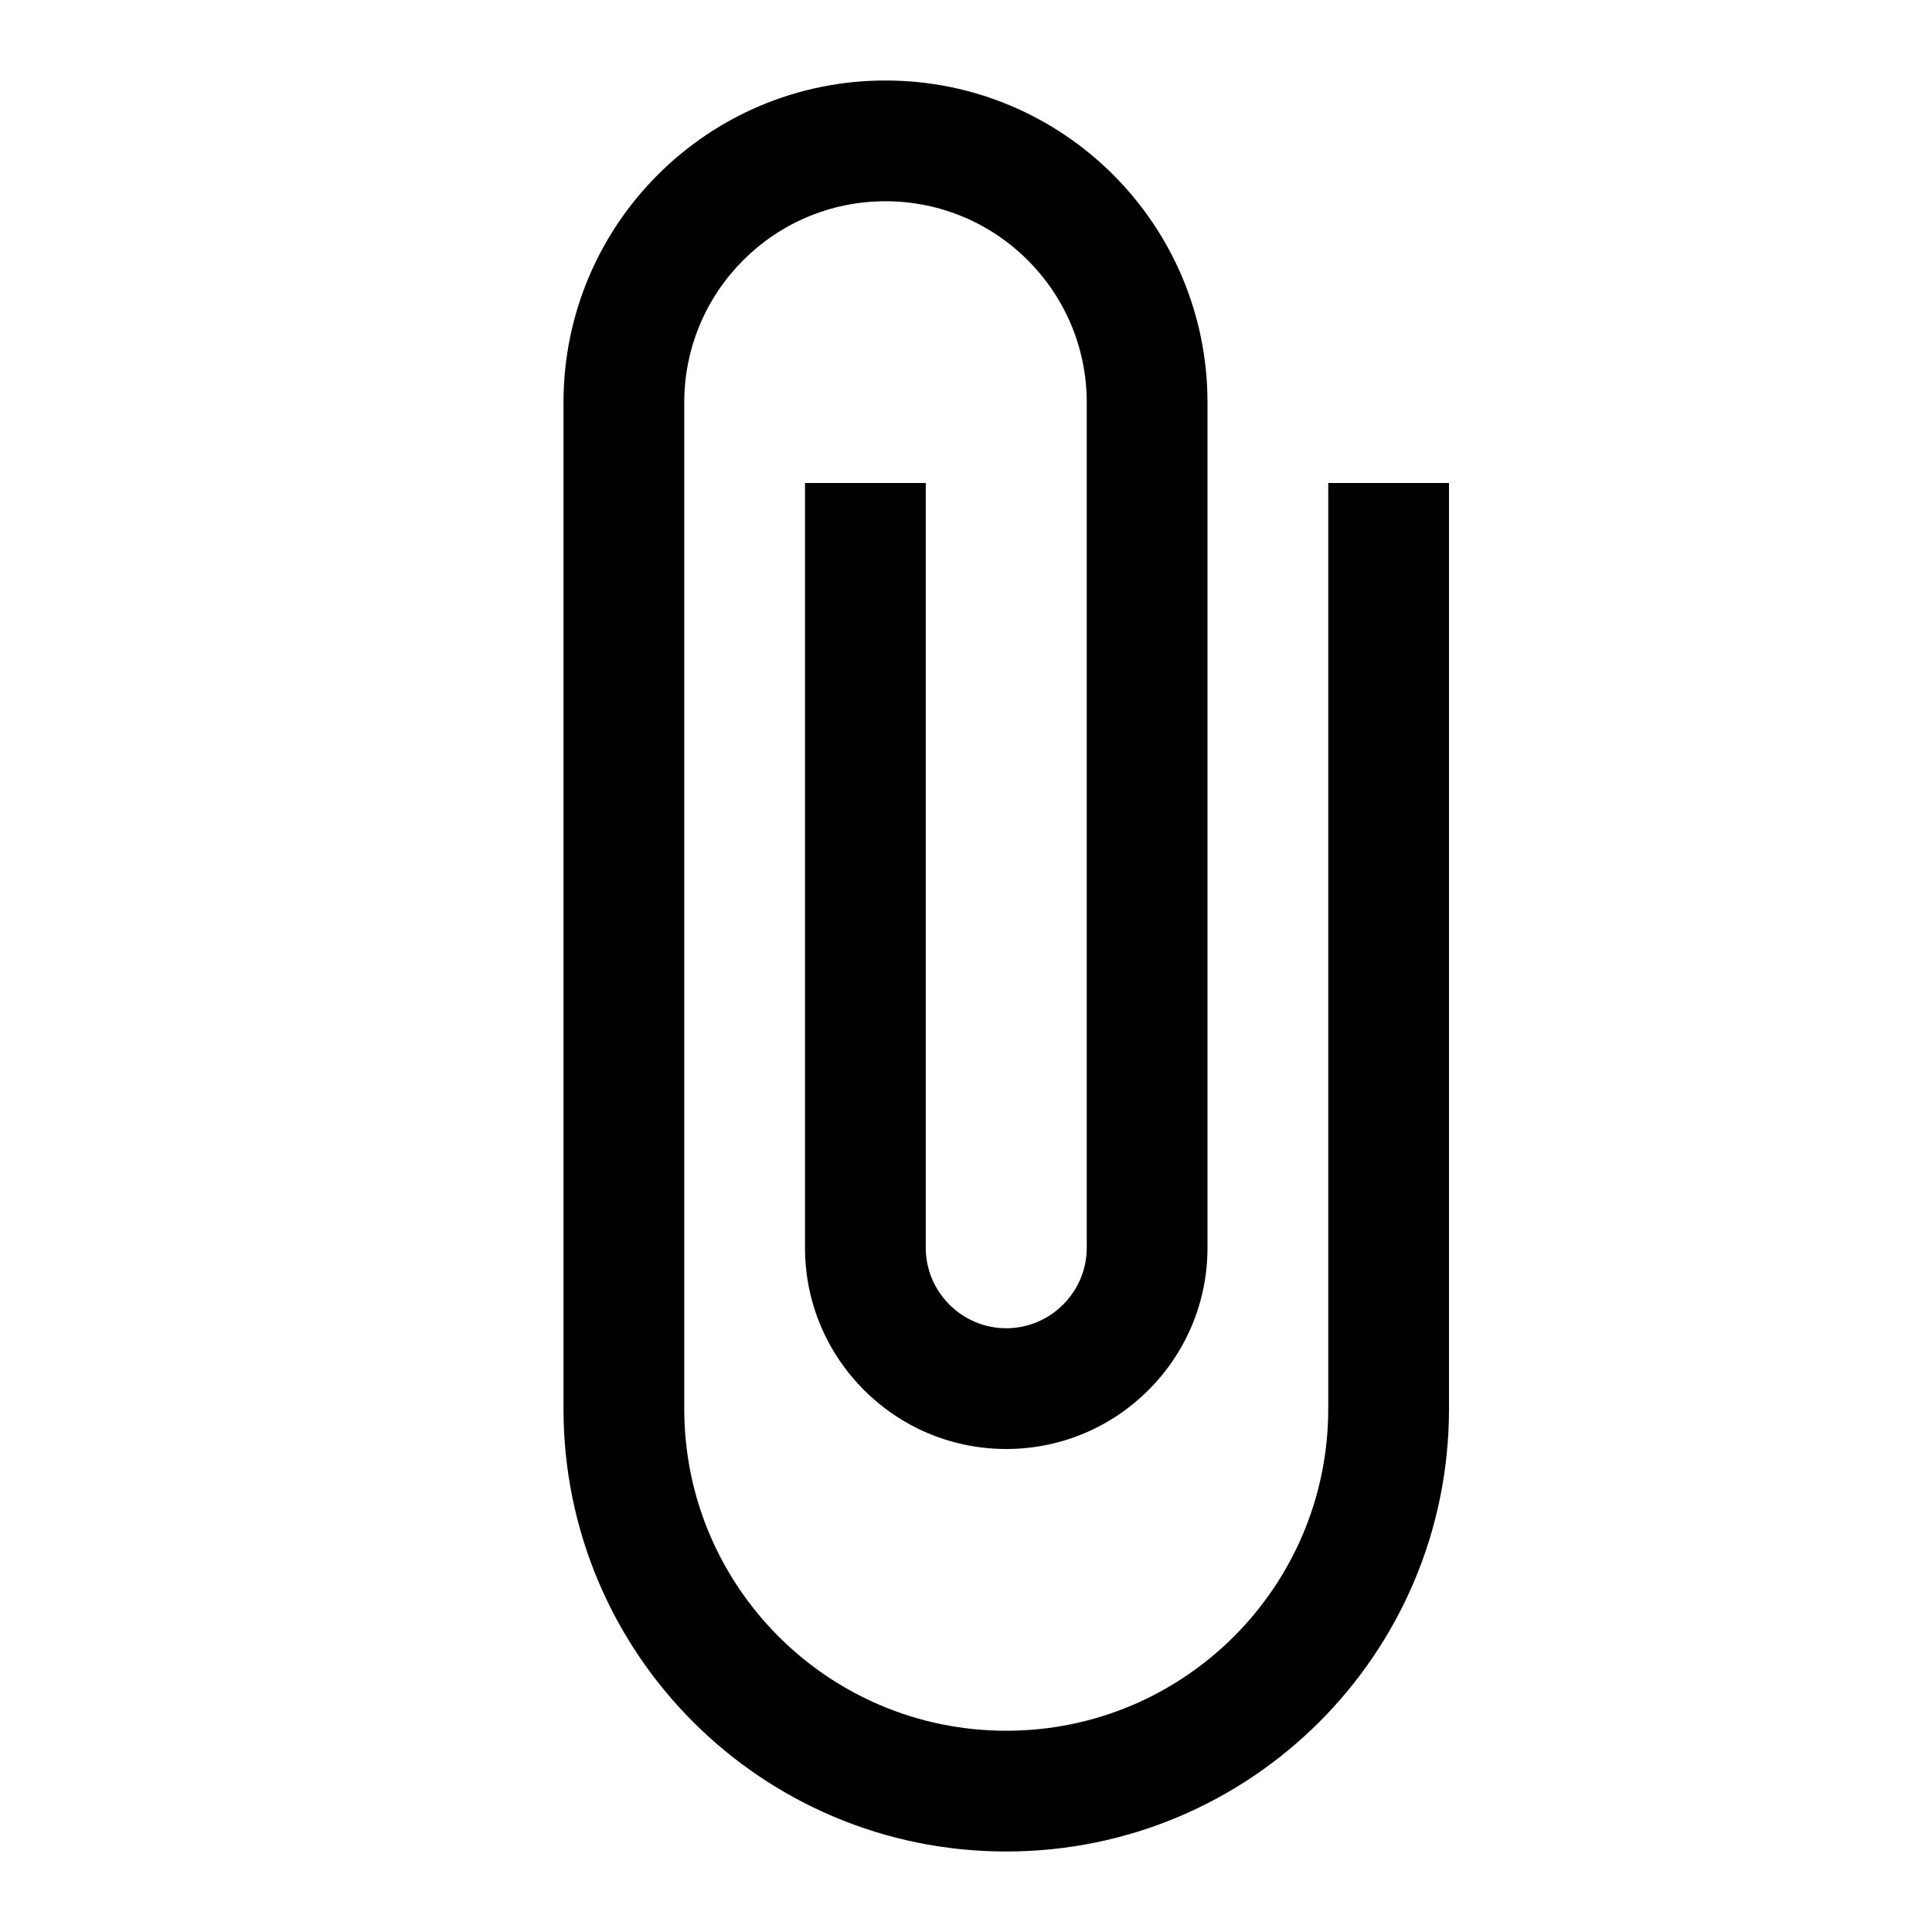
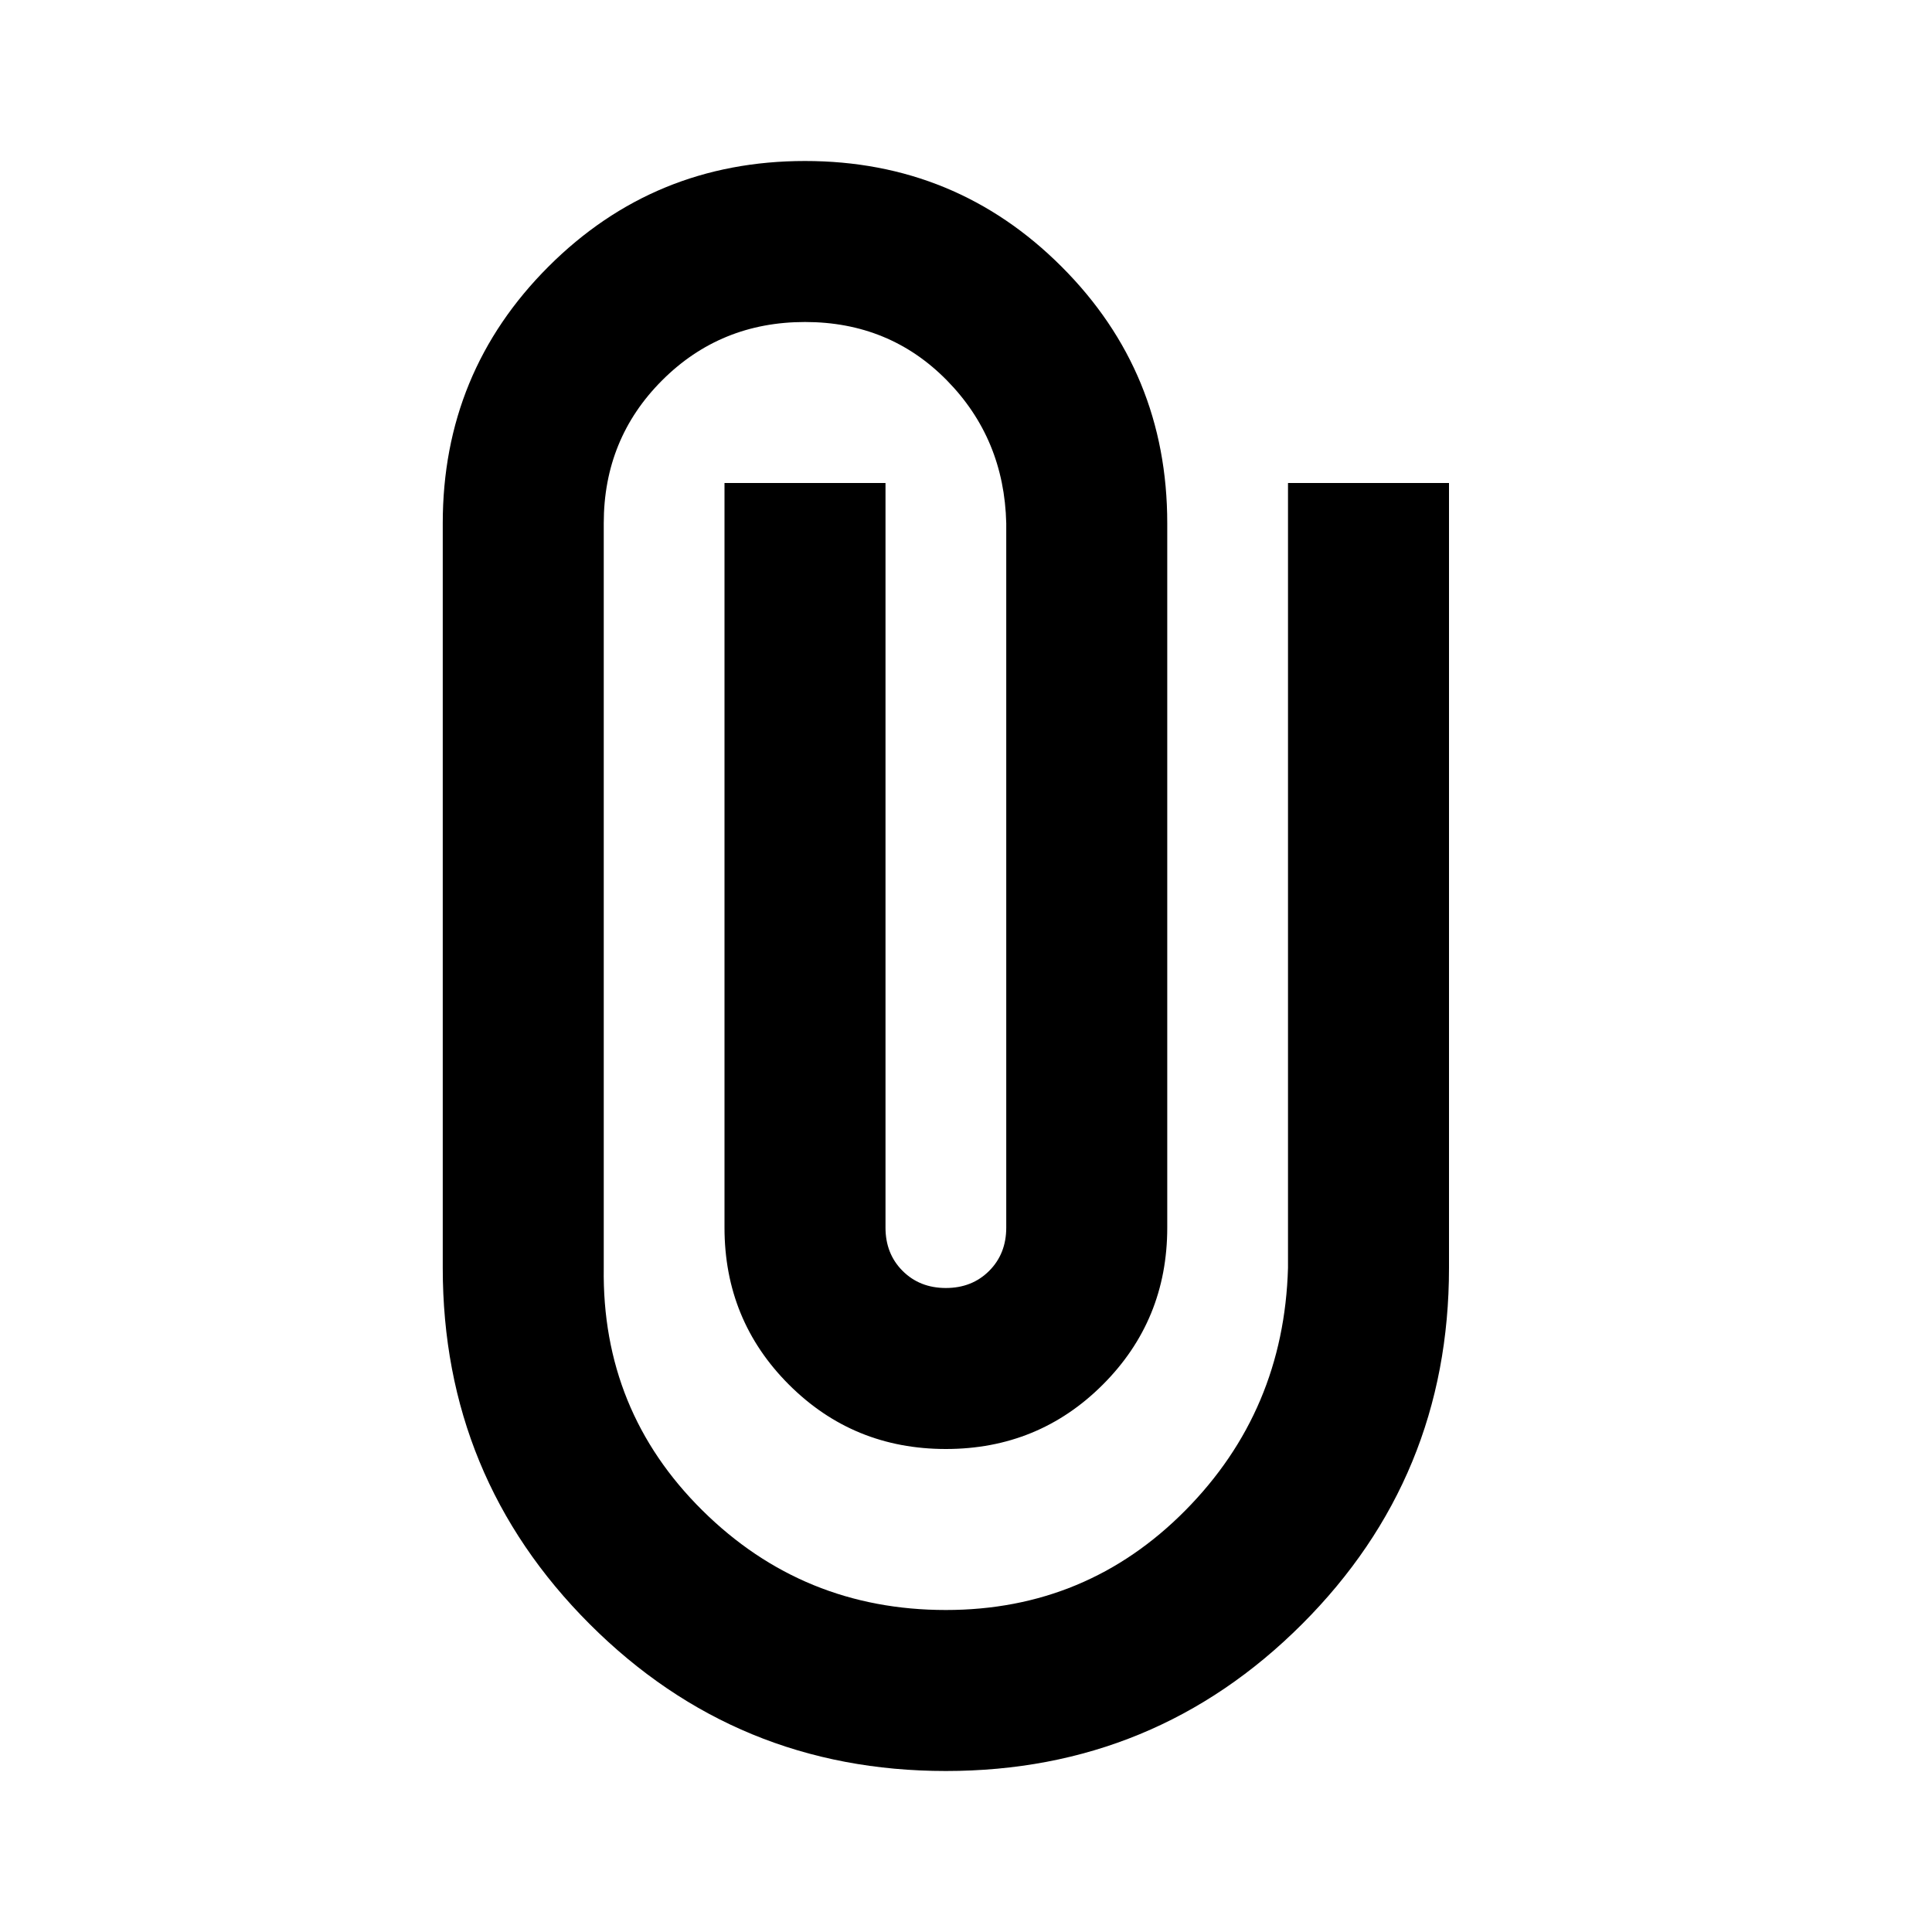
- <svg xmlns="http://www.w3.org/2000/svg" height="24" viewBox="0 0 24 24" width="24">
-   <path d="M0 0h24v24H0V0z" fill="none" />
-   <path d="M16.5 6v11.5c0 2.21-1.79 4-4 4s-4-1.79-4-4V5c0-1.38 1.12-2.5 2.5-2.5s2.5 1.12 2.5 2.5v10.5c0 .55-.45 1-1 1s-1-.45-1-1V6H10v9.5c0 1.38 1.12 2.5 2.5 2.5s2.5-1.12 2.5-2.5V5c0-2.21-1.79-4-4-4S7 2.79 7 5v12.5c0 3.04 2.46 5.5 5.5 5.5s5.5-2.46 5.5-5.5V6h-1.5z" />
+ <svg xmlns="http://www.w3.org/2000/svg" viewBox="0 -960 960 960">
+   <path d="M720-330q0 104-73 177T470-80q-104 0-177-73t-73-177v-370q0-75 52.5-127.5T400-880q75 0 127.5 52.5T580-700v350q0 46-32 78t-78 32q-46 0-78-32t-32-78v-370h80v370q0 13 8.5 21.5T470-320q13 0 21.5-8.5T500-350v-350q-1-42-29.5-71T400-800q-42 0-71 29t-29 71v370q-1 71 49 120.5T470-160q70 0 119-49.5T640-330v-390h80v390Z" />
</svg>
